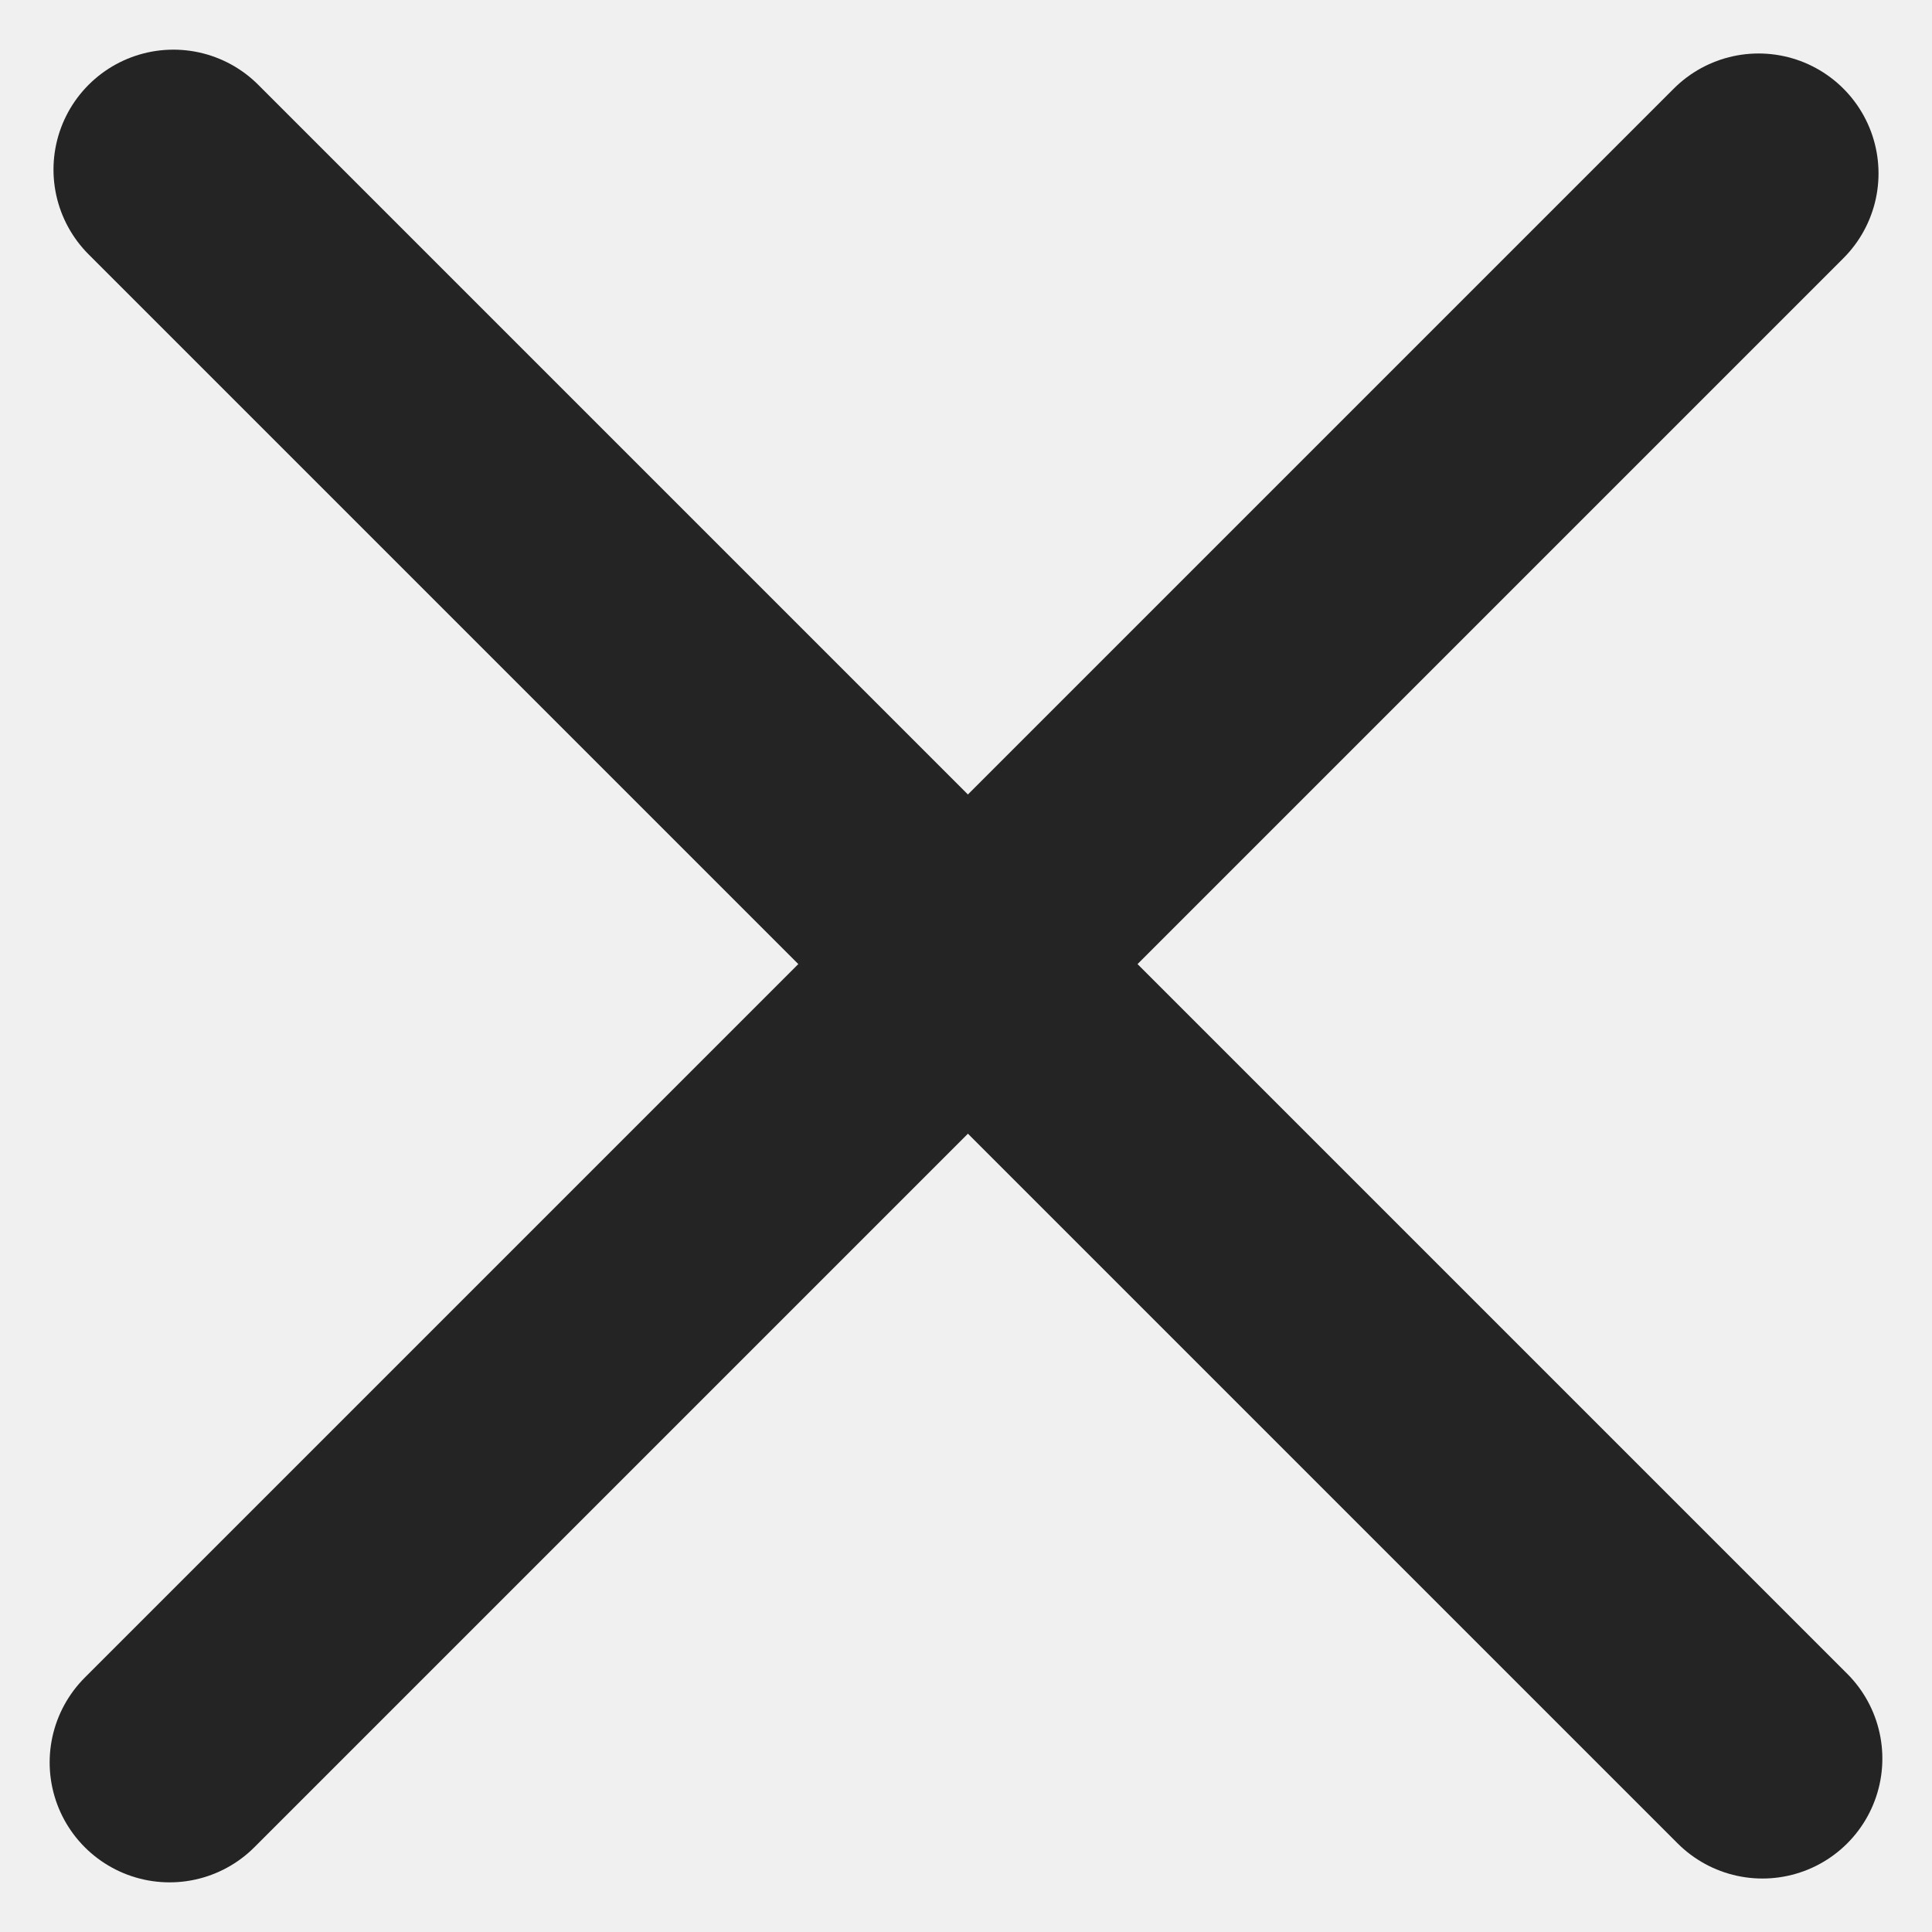
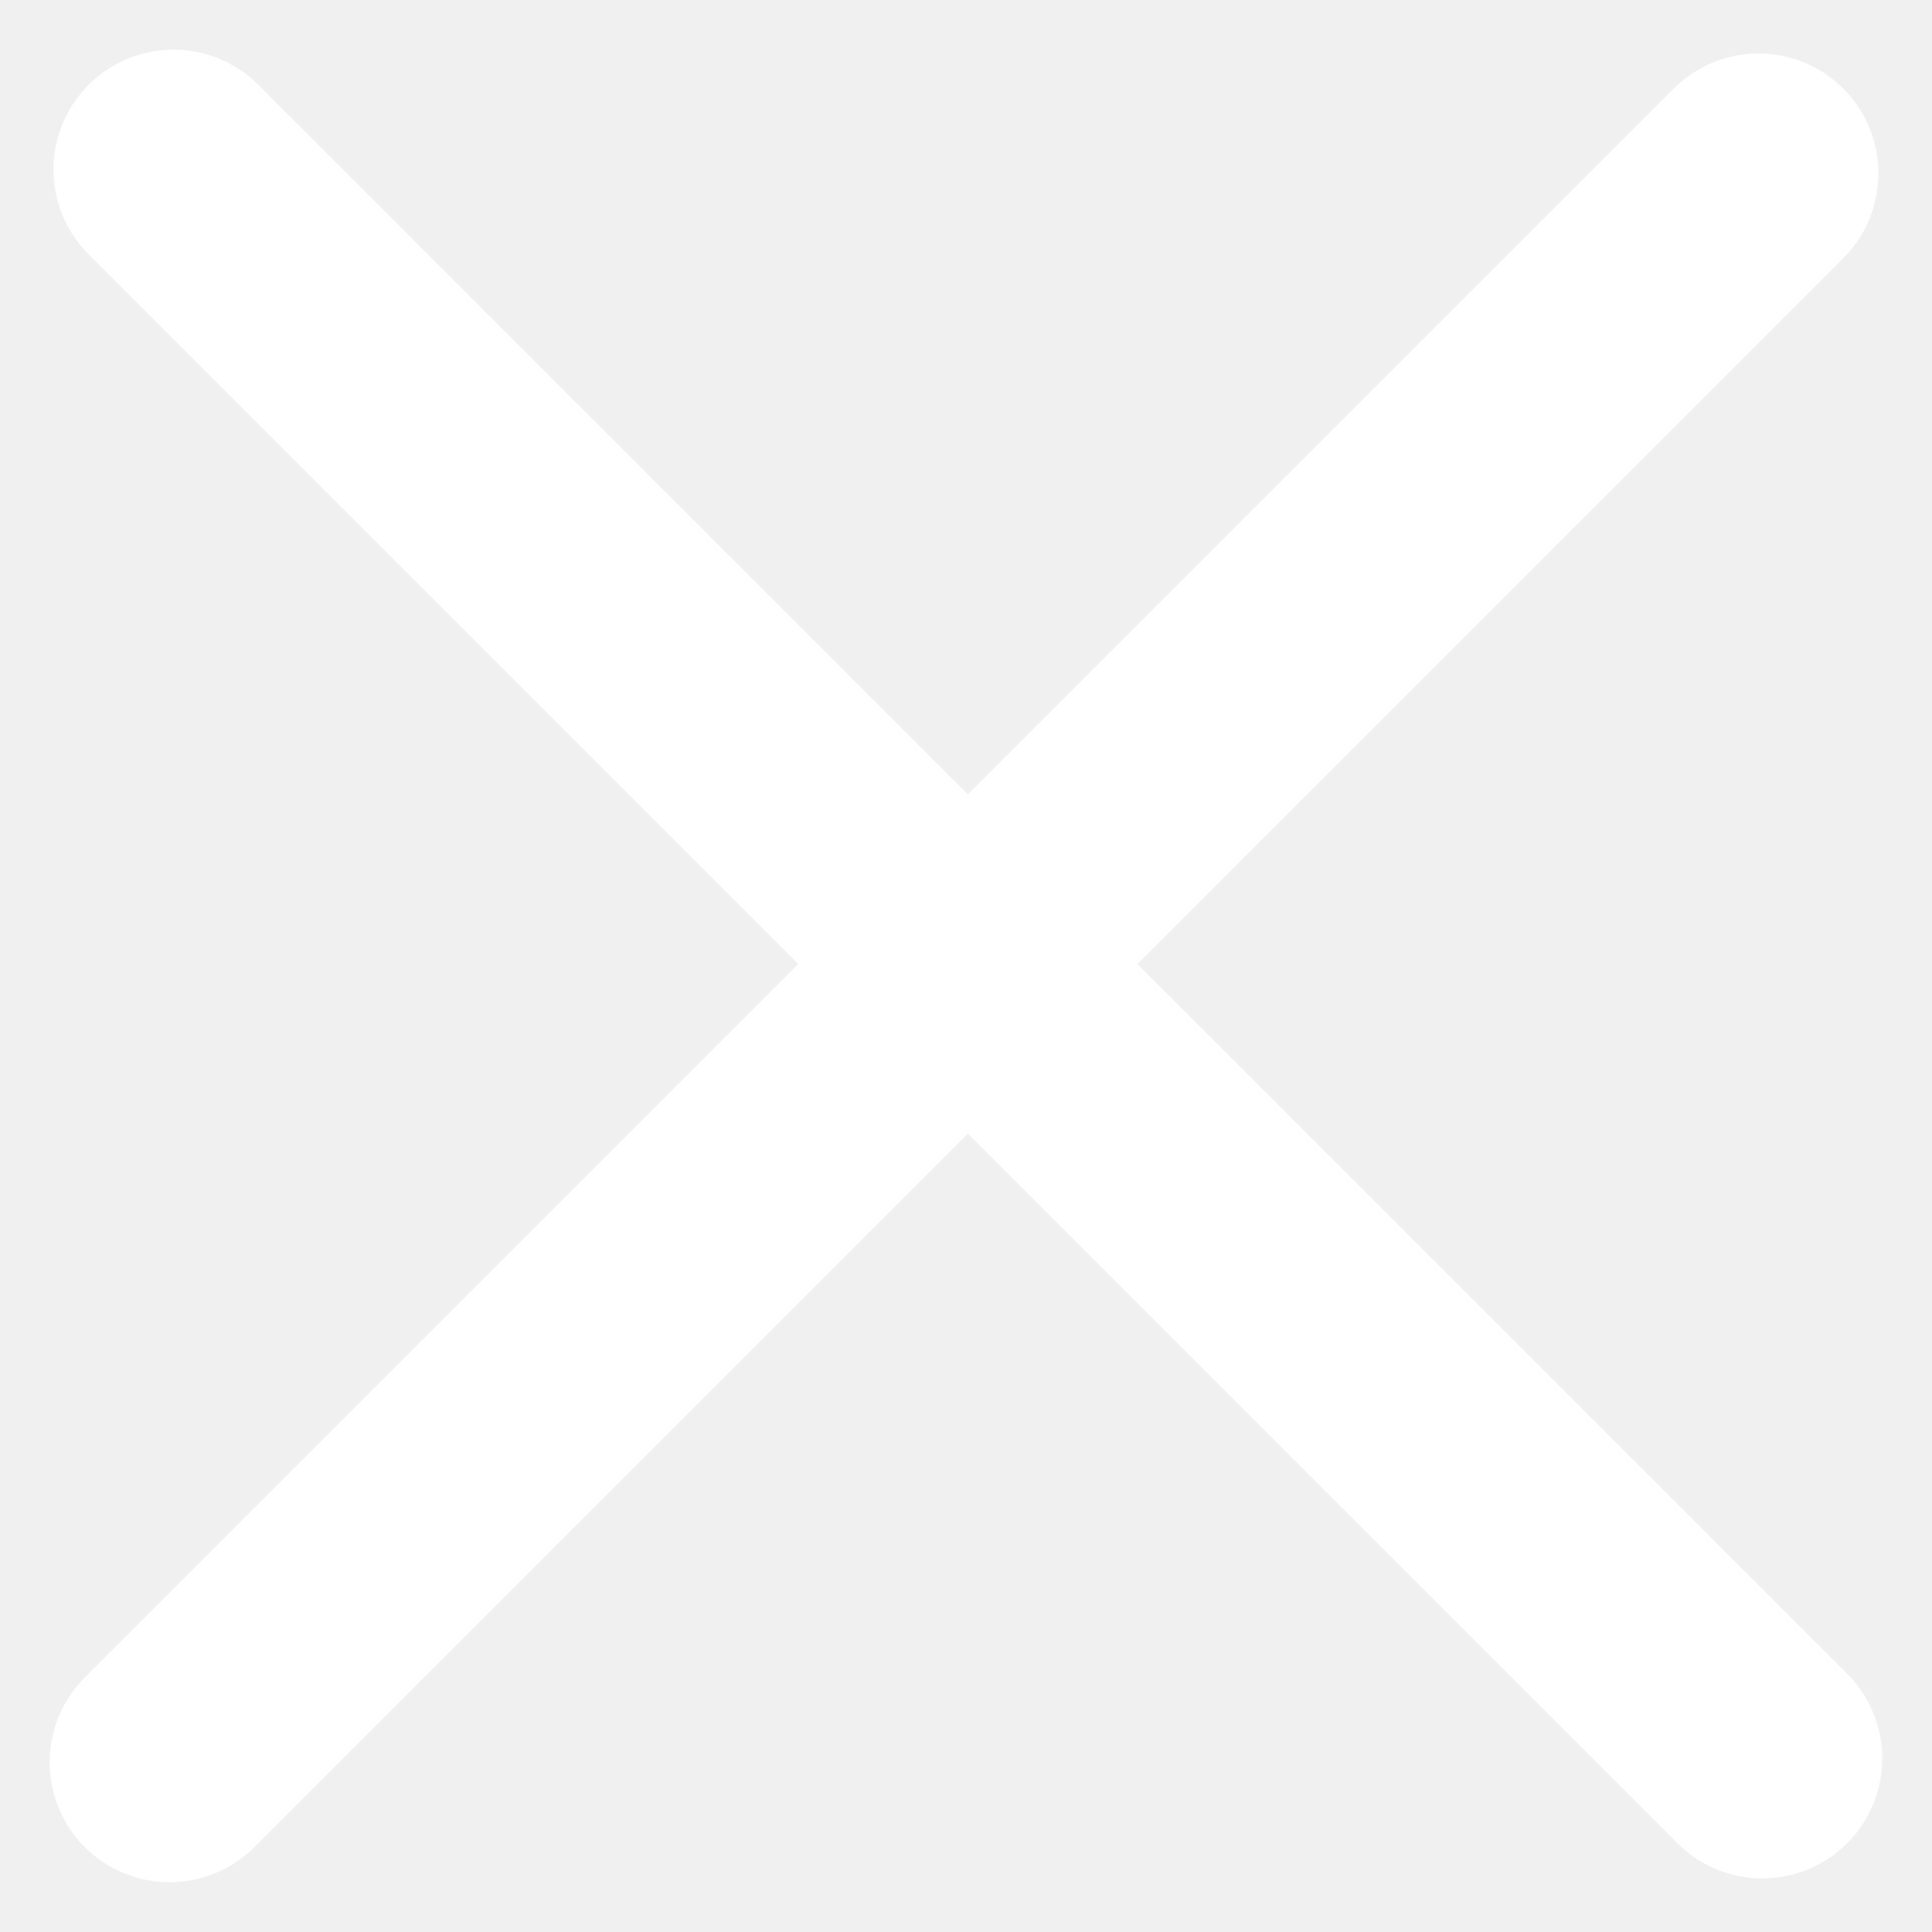
- <svg xmlns="http://www.w3.org/2000/svg" width="16.109" height="16.109" viewBox="0 0 16.109 16.109">
+ <svg xmlns="http://www.w3.org/2000/svg" width="16.11" height="16.109" viewBox="0 0 16.11 16.109">
  <g id="Group_9" data-name="Group 9" transform="translate(-307.586 -36.586)">
-     <line id="Line_1" data-name="Line 1" x2="18.737" transform="translate(309.032 38) rotate(45)" fill="none" stroke="#242424" stroke-linecap="round" stroke-width="2" />
-     <line id="Line_2" data-name="Line 2" x2="18.737" transform="translate(309 51.281) rotate(-45)" fill="none" stroke="#242424" stroke-linecap="round" stroke-width="2" />
+     <line id="Line_1" data-name="Line 1" x2="18.737" transform="translate(309.032 38) rotate(45)" fill="none" stroke="#fff" stroke-linecap="round" stroke-width="2" />
+     <line id="Line_2" data-name="Line 2" x2="18.737" transform="translate(309 51.281) rotate(-45)" fill="none" stroke="#fff" stroke-linecap="round" stroke-width="2" />
  </g>
</svg>
